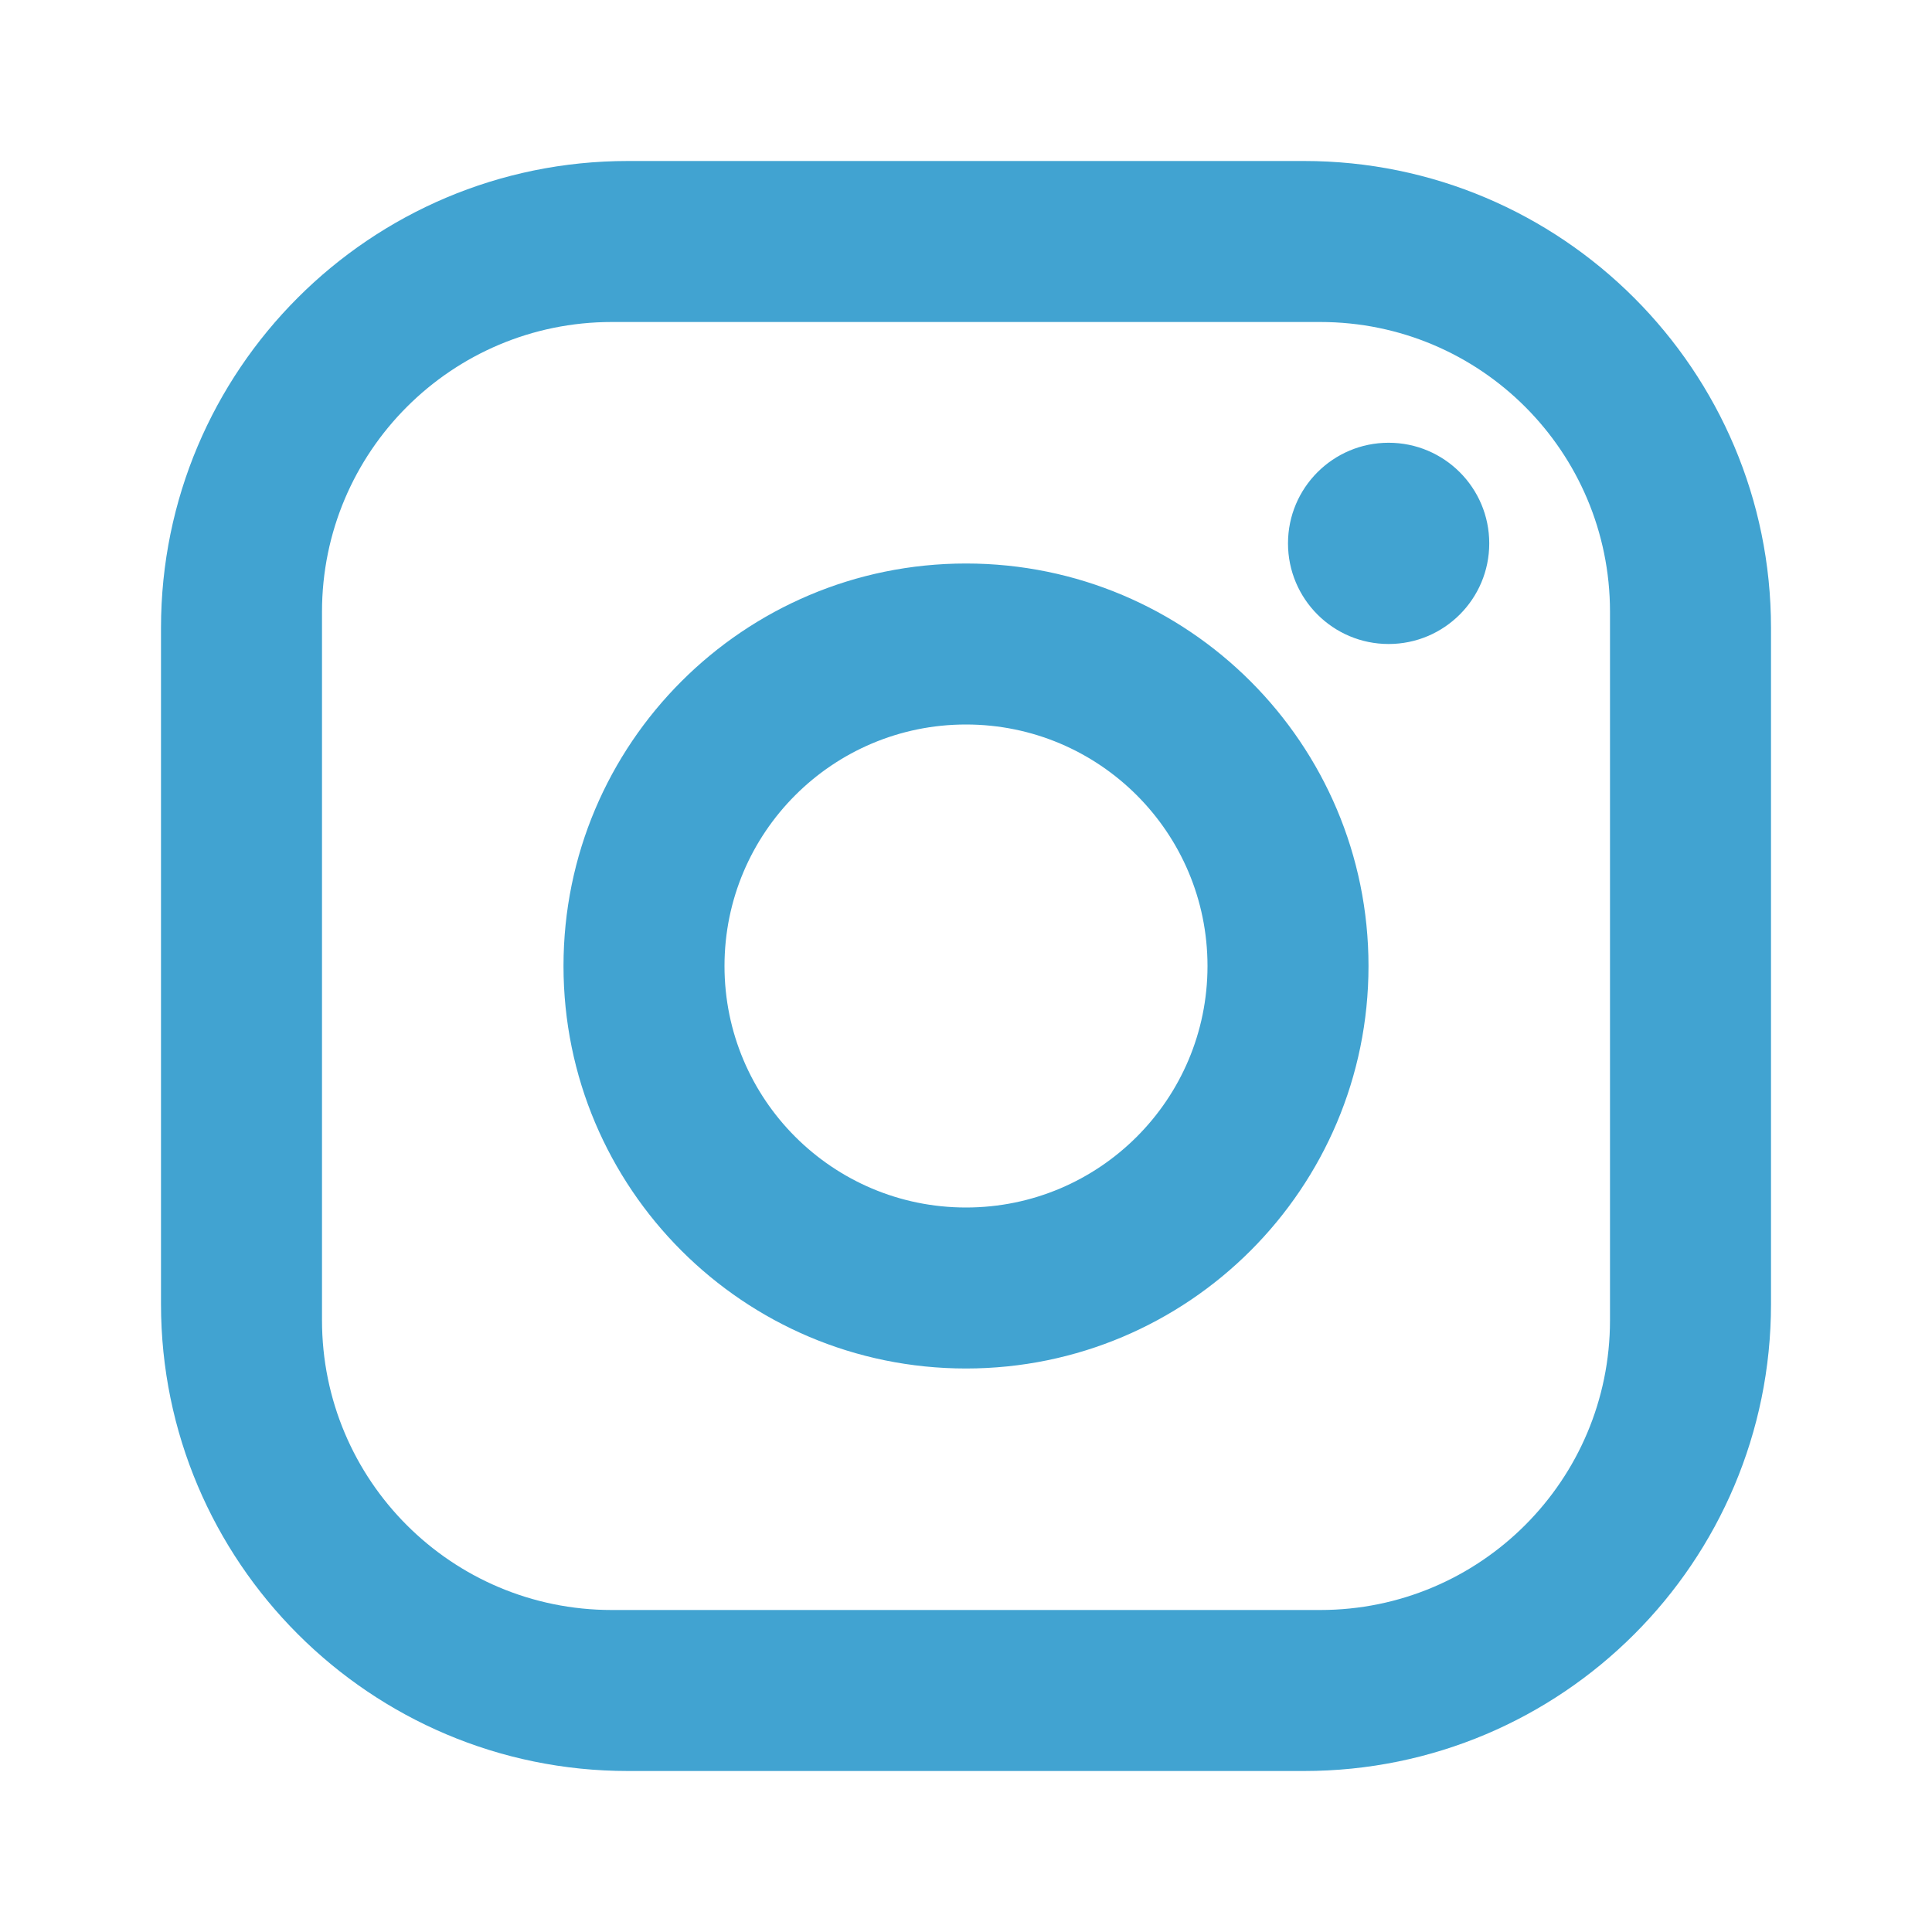
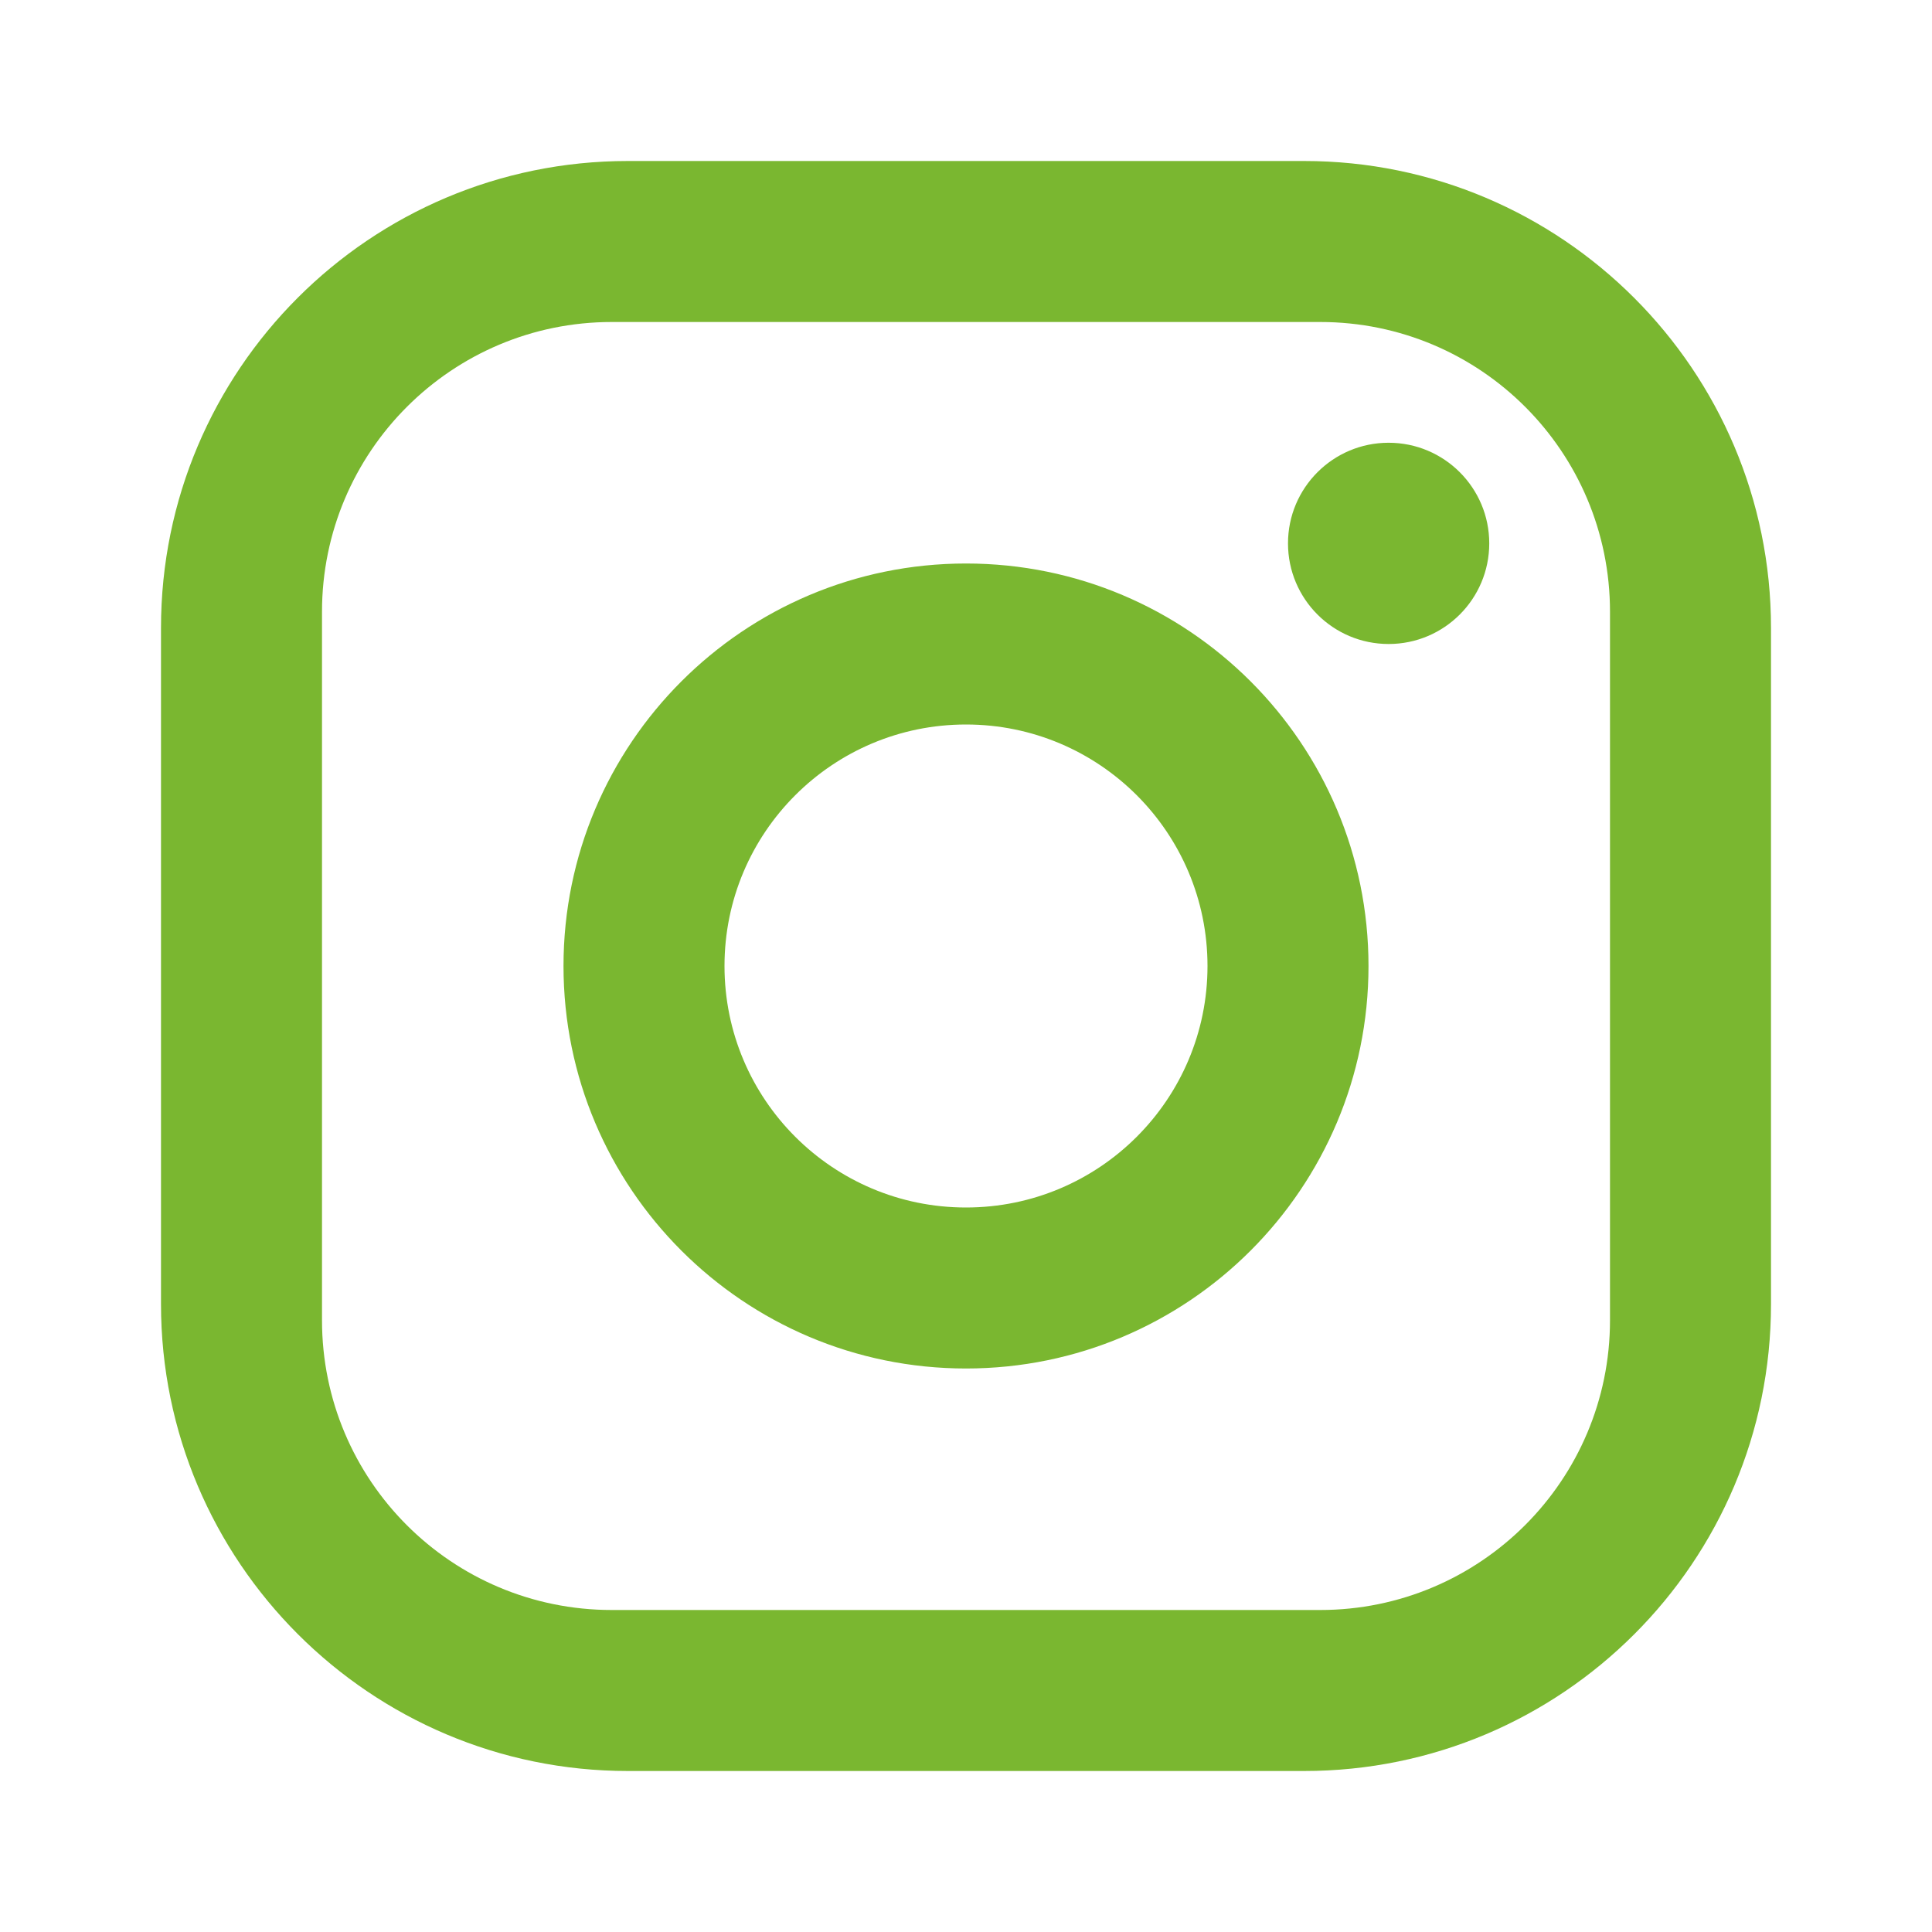
<svg xmlns="http://www.w3.org/2000/svg" width="1em" height="1em" viewBox="0 0 24 24">
-   <path fill="#41a3d1" d="M7.8 2h8.4C19.4 2 22 4.6 22 7.8v8.4a5.8 5.8 0 0 1-5.8 5.8H7.8C4.6 22 2 19.4 2 16.2V7.8A5.8 5.8 0 0 1 7.8 2m-.2 2A3.6 3.6 0 0 0 4 7.6v8.8C4 18.39 5.61 20 7.6 20h8.8a3.6 3.6 0 0 0 3.6-3.6V7.6C20 5.61 18.39 4 16.4 4H7.6m9.65 1.5a1.25 1.25 0 0 1 1.25 1.25A1.25 1.25 0 0 1 17.25 8A1.25 1.25 0 0 1 16 6.75a1.25 1.25 0 0 1 1.25-1.25M12 7a5 5 0 0 1 5 5a5 5 0 0 1-5 5a5 5 0 0 1-5-5a5 5 0 0 1 5-5m0 2a3 3 0 0 0-3 3a3 3 0 0 0 3 3a3 3 0 0 0 3-3a3 3 0 0 0-3-3Z" />
+   <path fill="#7ab730" d="M7.8 2h8.4C19.4 2 22 4.6 22 7.8v8.4a5.8 5.8 0 0 1-5.8 5.8H7.8C4.6 22 2 19.4 2 16.2V7.8A5.8 5.8 0 0 1 7.8 2m-.2 2A3.6 3.6 0 0 0 4 7.6v8.8C4 18.39 5.61 20 7.6 20h8.8a3.6 3.6 0 0 0 3.6-3.6V7.6C20 5.61 18.39 4 16.4 4H7.6m9.65 1.5a1.25 1.25 0 0 1 1.25 1.25A1.25 1.25 0 0 1 17.25 8A1.25 1.25 0 0 1 16 6.75a1.25 1.25 0 0 1 1.25-1.25M12 7a5 5 0 0 1 5 5a5 5 0 0 1-5 5a5 5 0 0 1-5-5a5 5 0 0 1 5-5m0 2a3 3 0 0 0-3 3a3 3 0 0 0 3 3a3 3 0 0 0 3-3a3 3 0 0 0-3-3Z" />
</svg>
